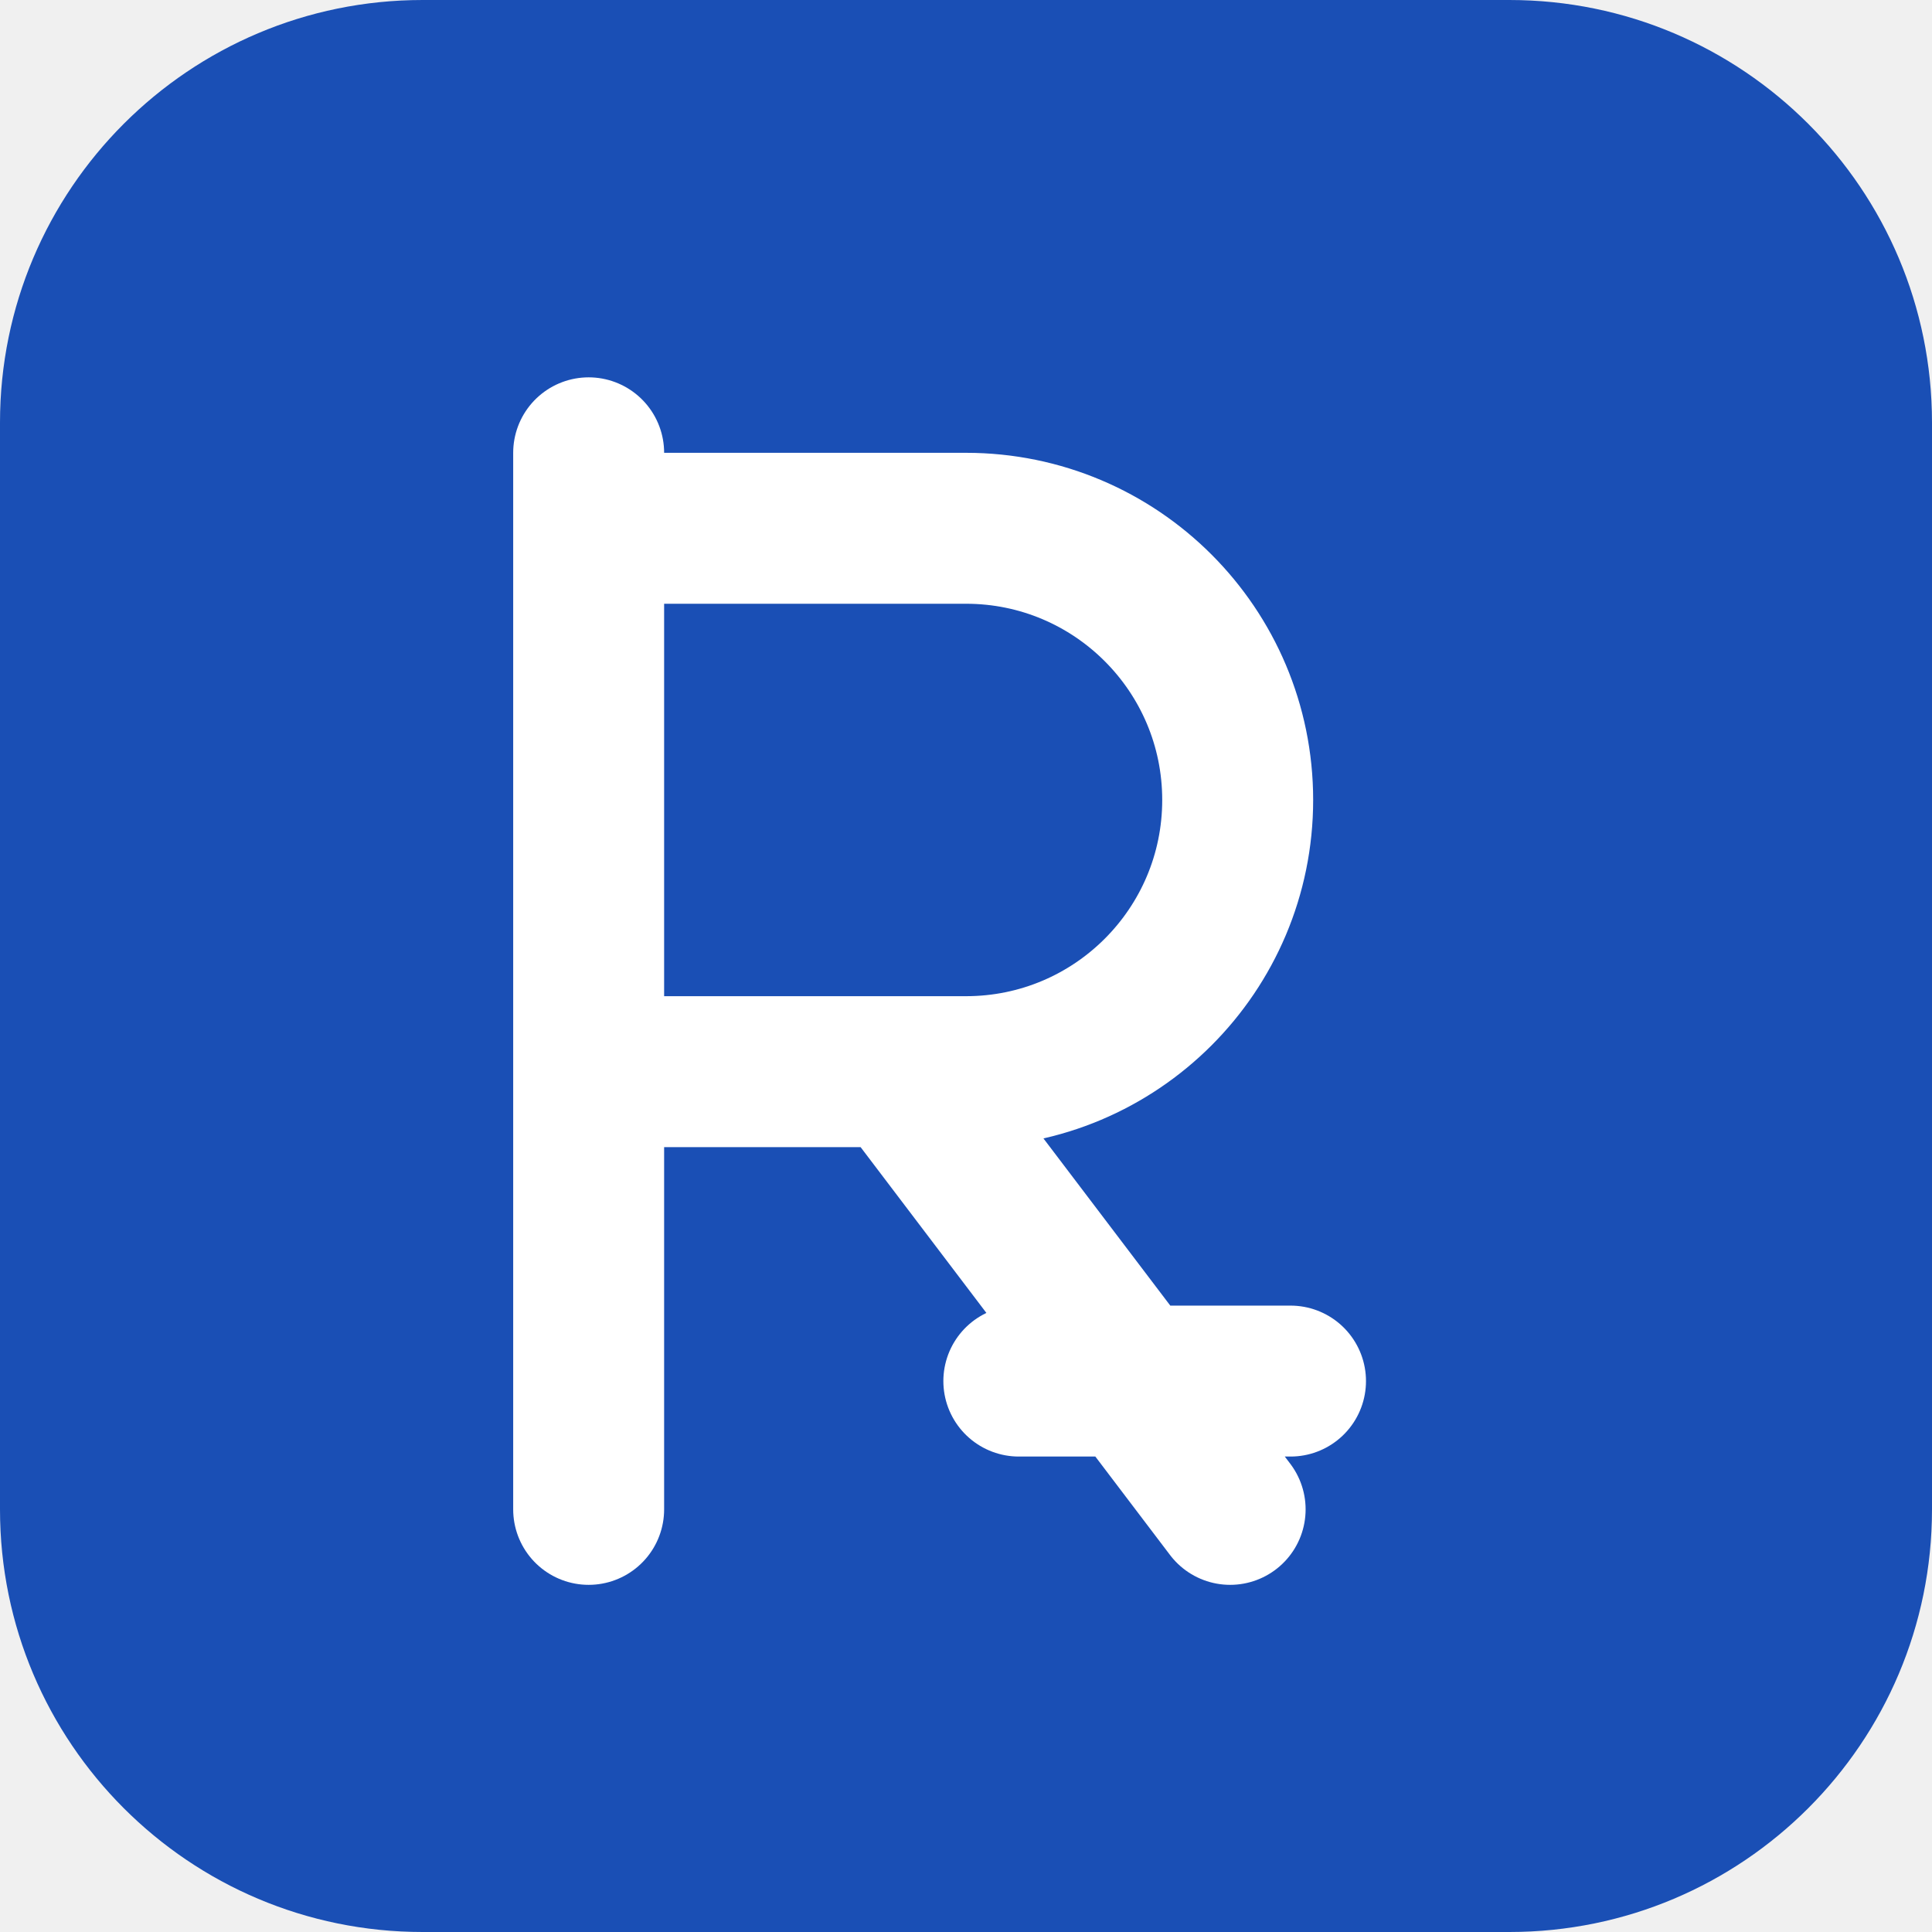
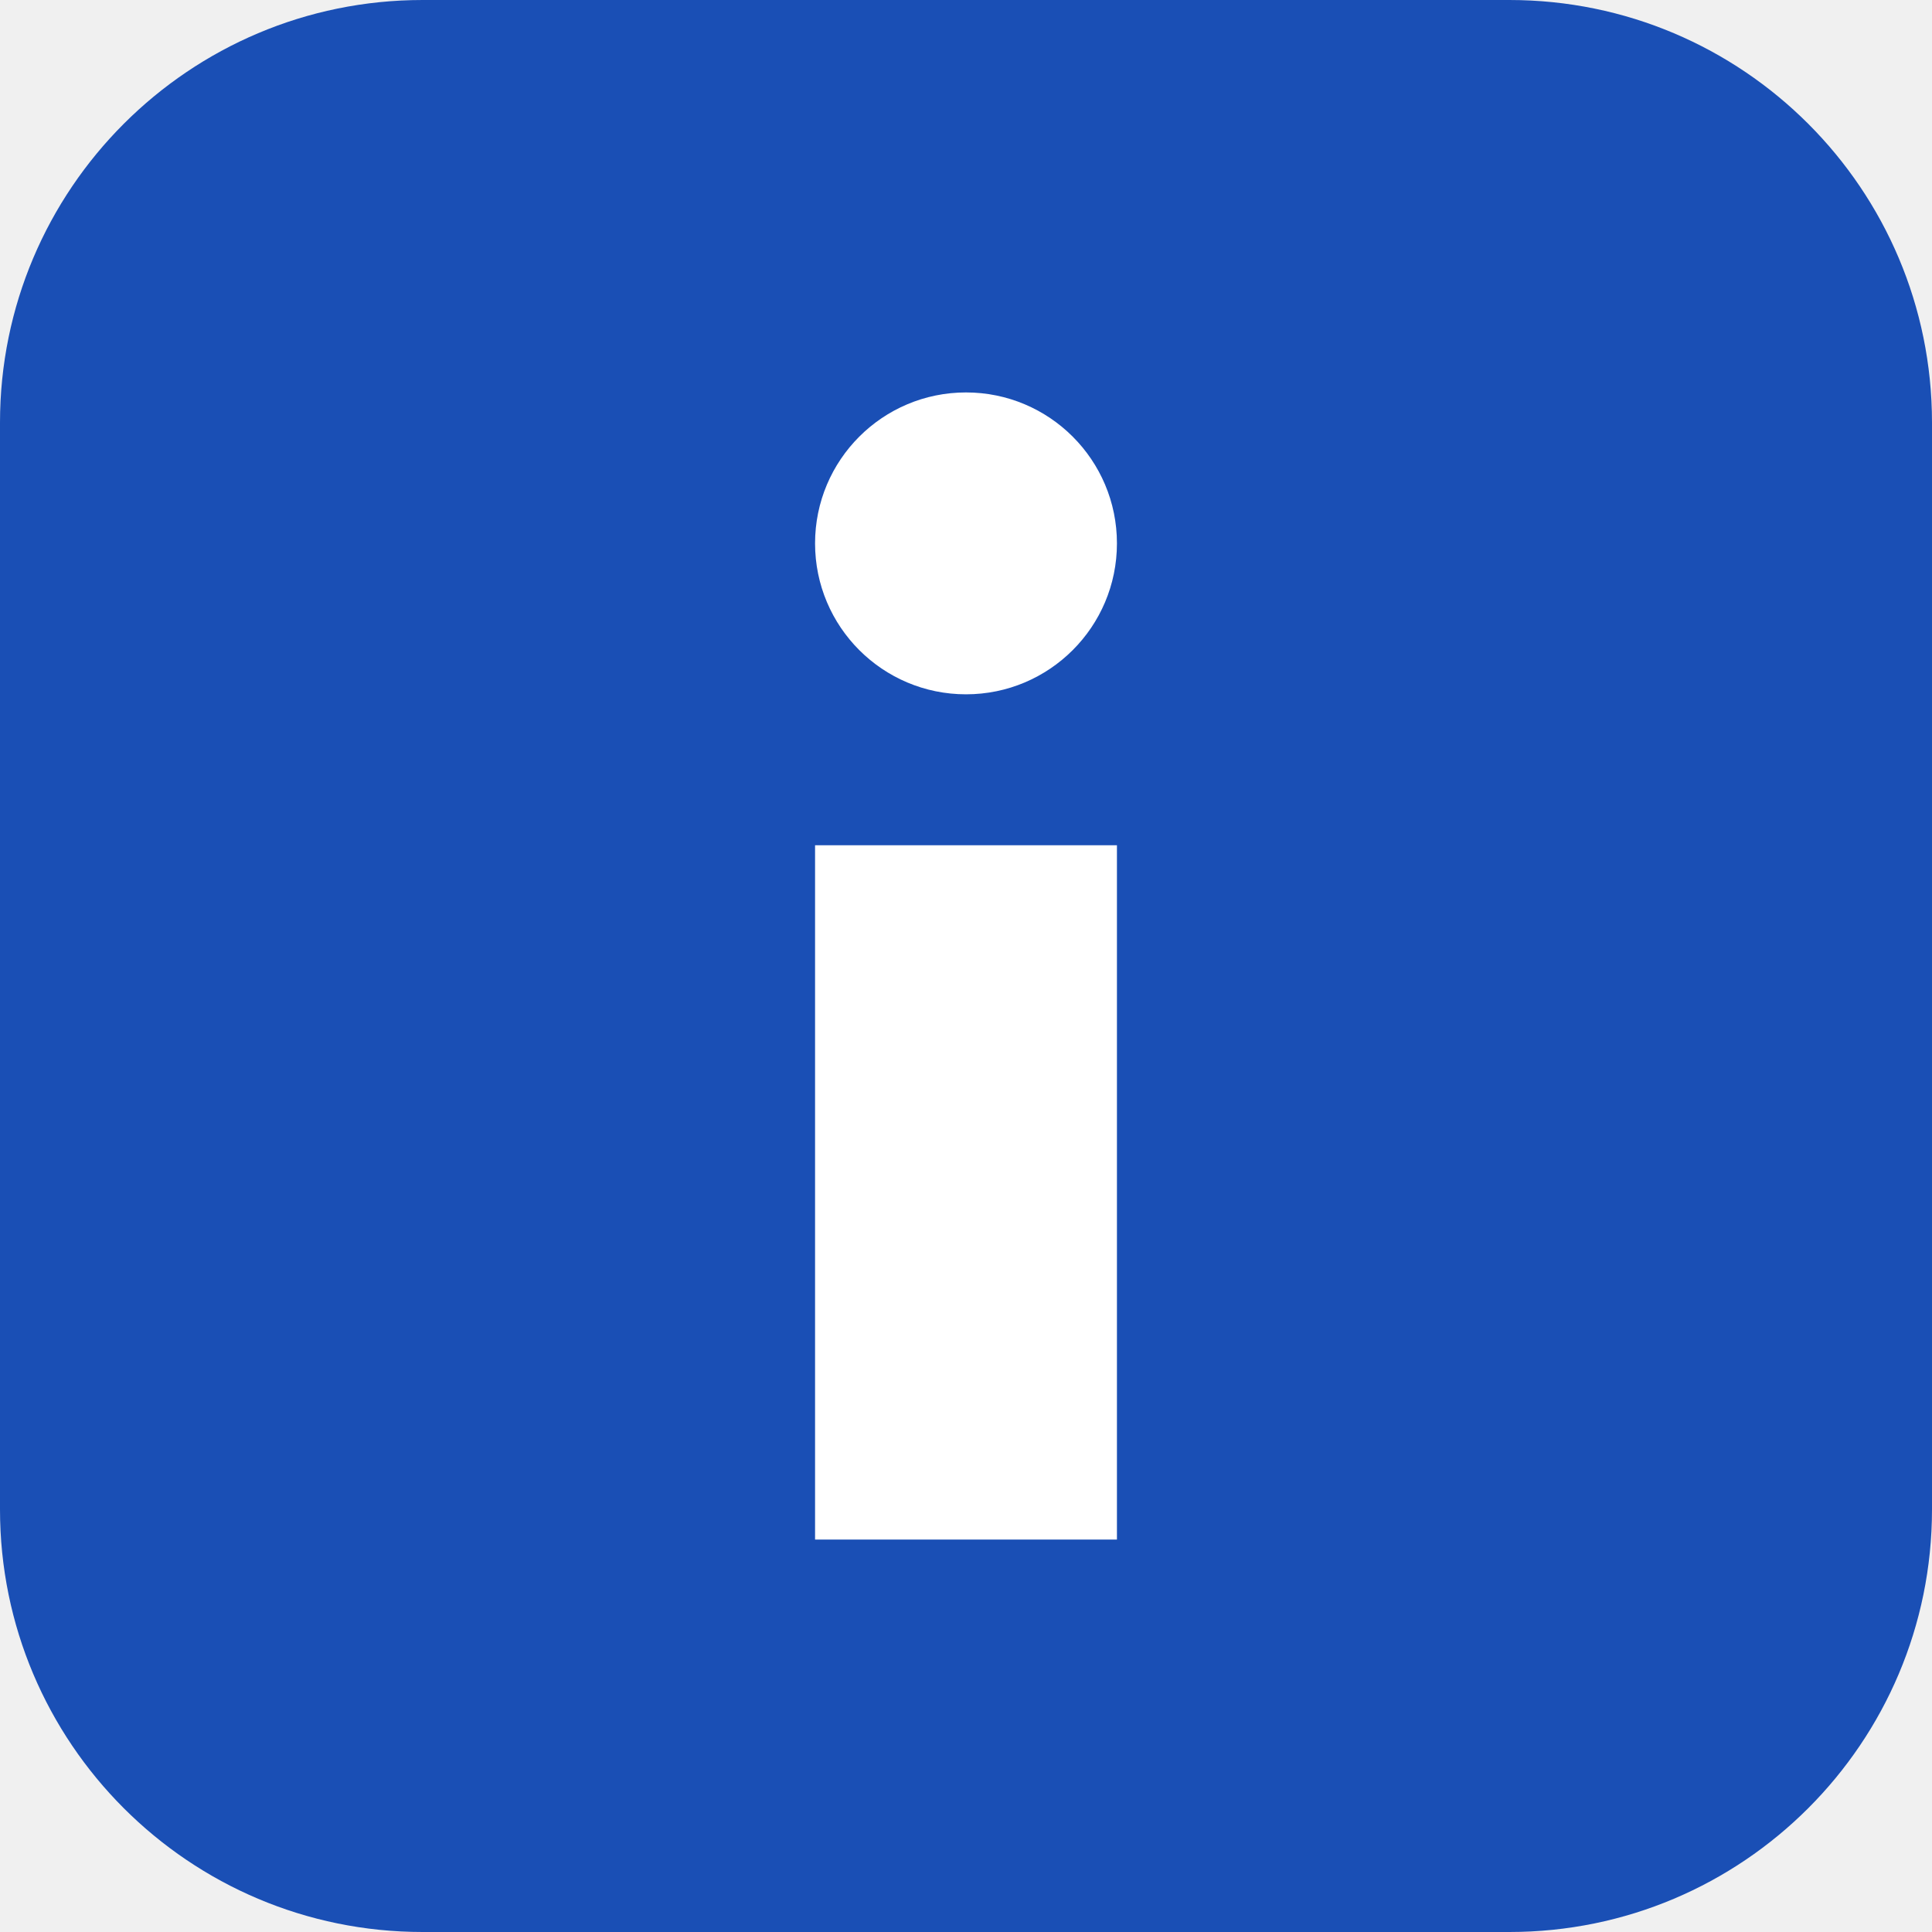
- <svg xmlns="http://www.w3.org/2000/svg" viewBox="0 0 512 512">
-   <rect width="512" height="512" rx="112" fill="#1A4FB5" />
-   <path d="M156 120V400M156 140H256a72 72 0 0 1 0 144H156M238 284L326 400M270 366H342" fill="none" stroke="#FFFFFF" stroke-width="40" stroke-linecap="round" stroke-linejoin="round" />
+ <svg xmlns="http://www.w3.org/2000/svg" viewBox="0 0 64 64">
+   <rect width="64" height="64" rx="14" fill="#1A4FB5" />
+   <g fill="#FFFFFF">
+     <circle cx="32" cy="18" r="5" />
+     <path d="M27 28h10v23H27z" />
+   </g>
</svg>
